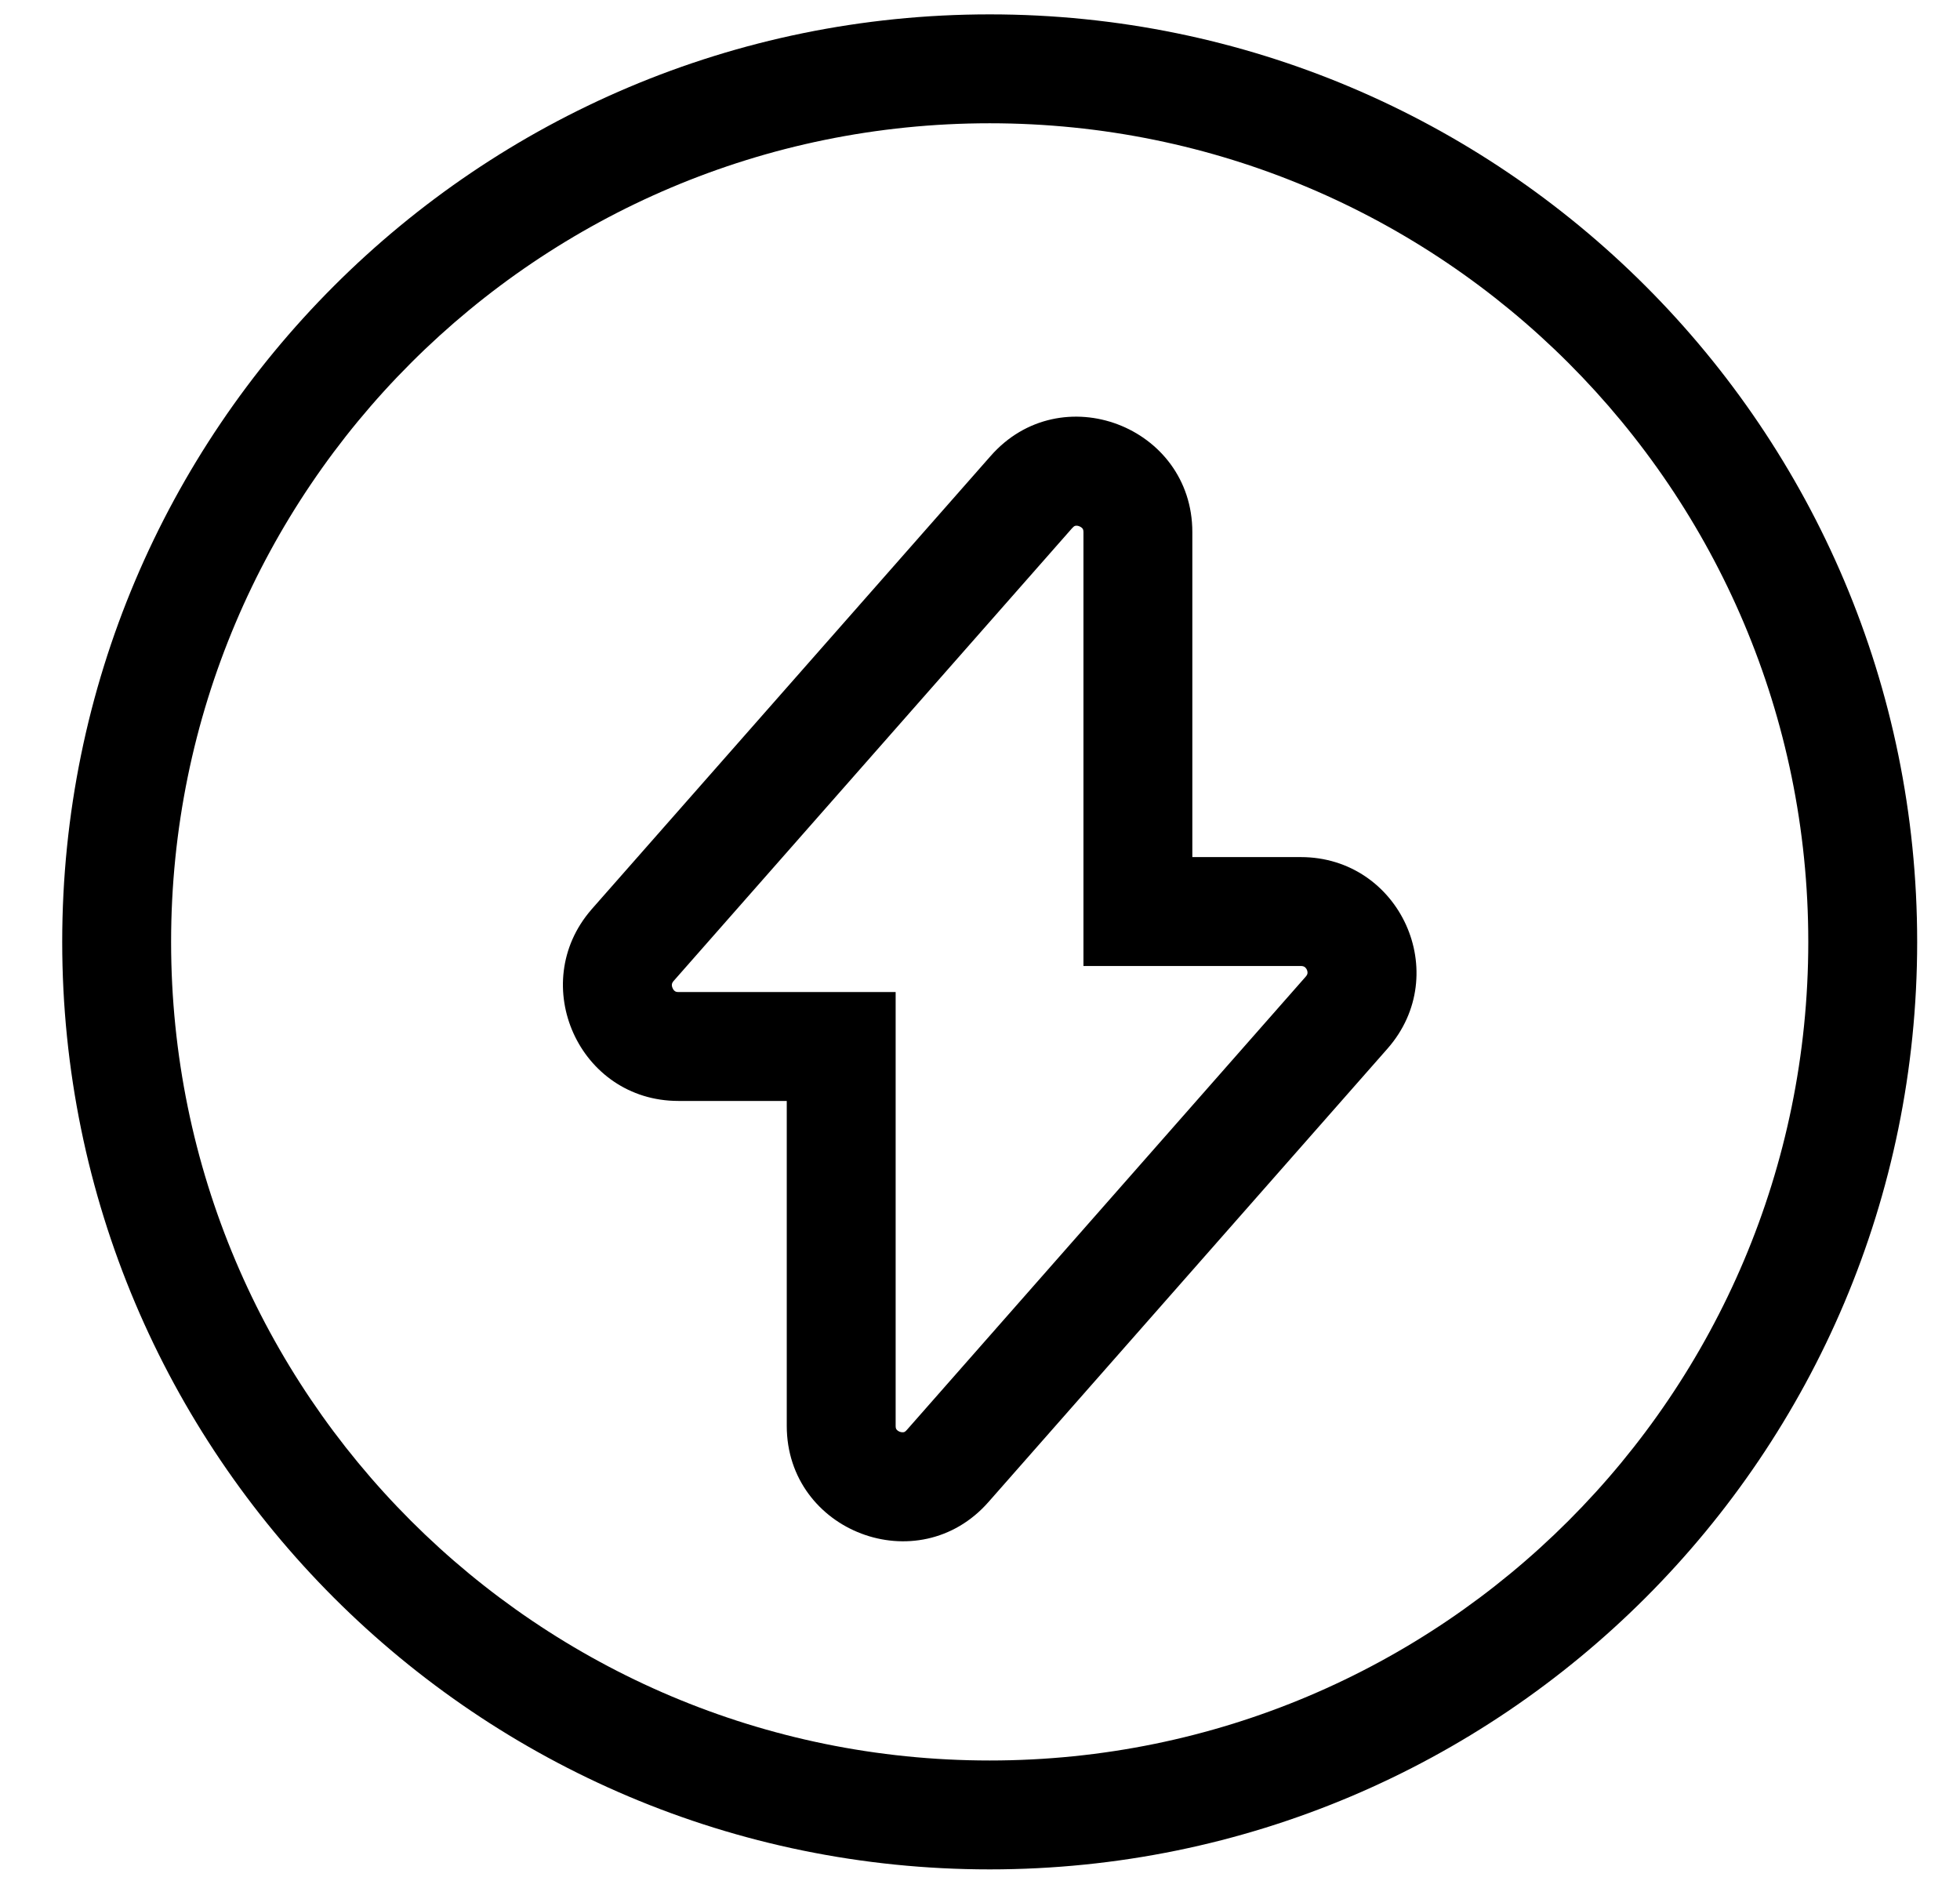
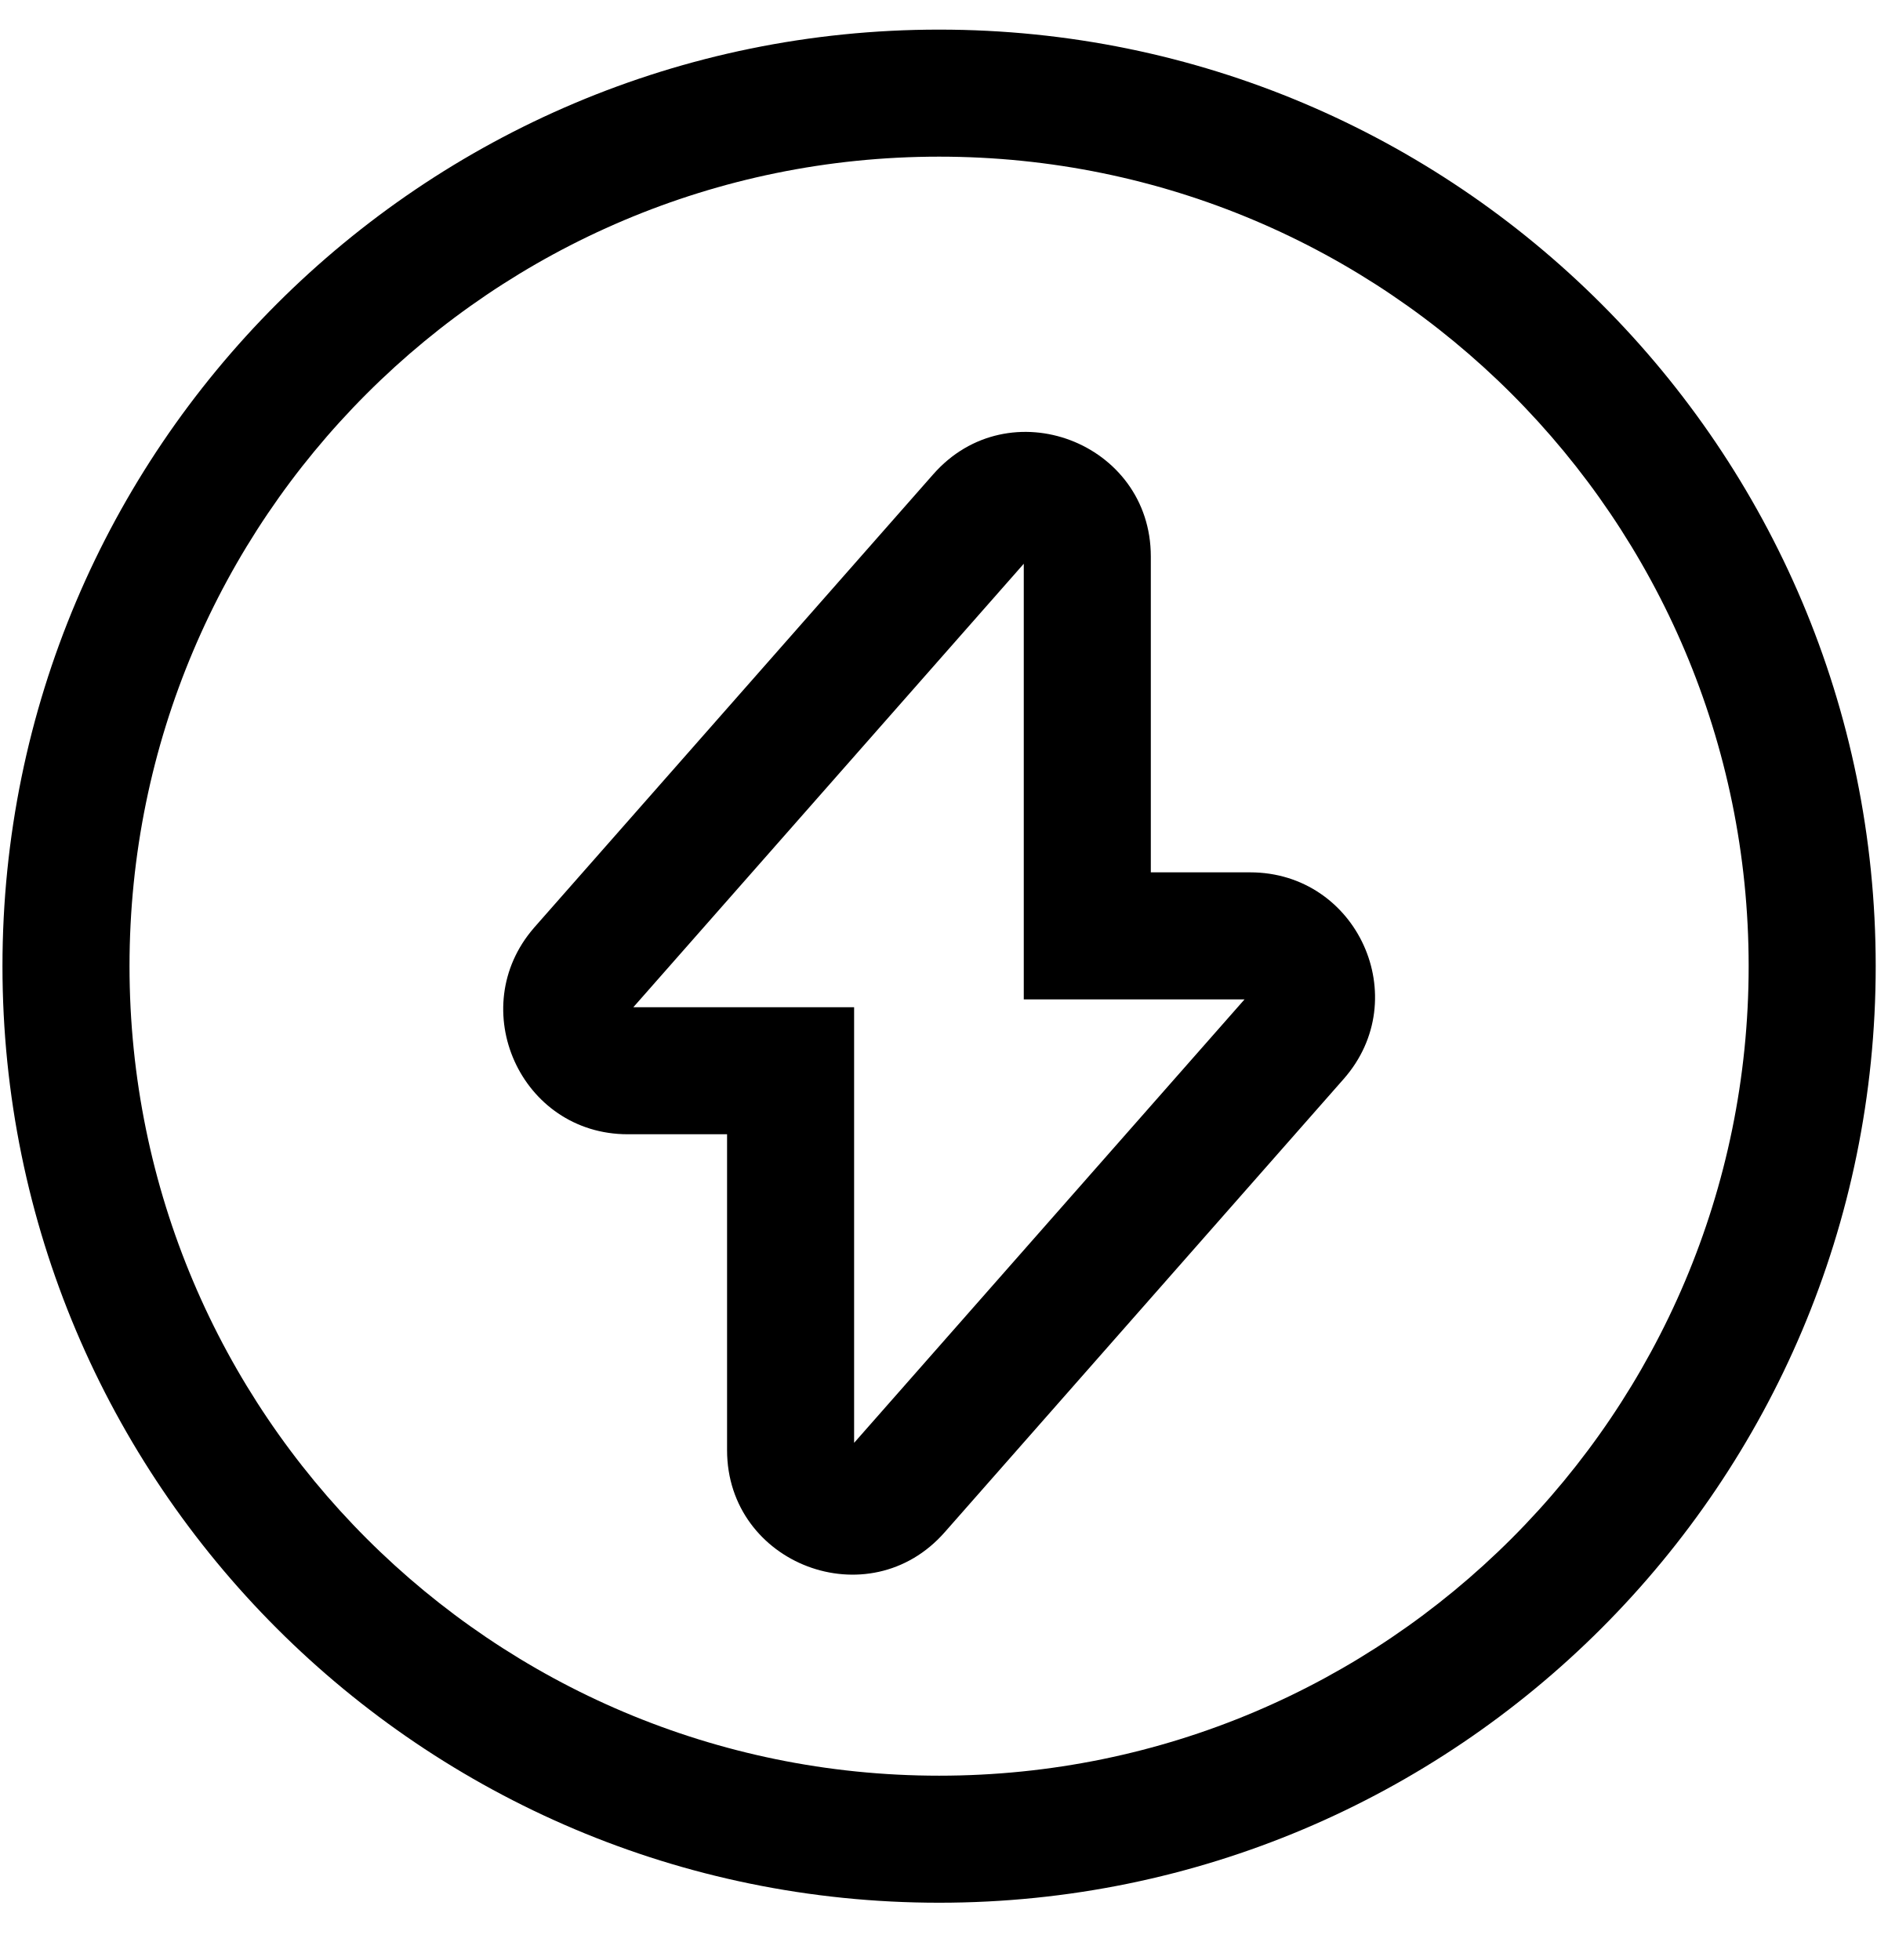
- <svg xmlns="http://www.w3.org/2000/svg" width="27" height="26" viewBox="0 0 27 26" fill="none">
-   <path fill-rule="evenodd" clip-rule="evenodd" d="M13.634 1.698C7.406 1.698 2.357 6.746 2.357 12.974C2.357 19.202 7.406 24.25 13.634 24.25C19.861 24.25 24.91 19.202 24.91 12.974C24.91 6.746 19.861 1.698 13.634 1.698ZM0.857 12.974C0.857 5.918 6.578 0.198 13.634 0.198C20.69 0.198 26.41 5.918 26.41 12.974C26.41 20.03 20.69 25.75 13.634 25.75C6.578 25.75 0.857 20.03 0.857 12.974ZM13.645 6.283C14.611 5.179 16.425 5.871 16.425 7.329V11.806H17.918C19.287 11.806 20.019 13.415 19.113 14.445L13.619 20.687C13.618 20.687 13.619 20.687 13.619 20.687C12.652 21.791 10.838 21.099 10.838 19.641V15.165H9.345C7.976 15.165 7.258 13.554 8.146 12.53L8.15 12.525L13.644 6.284C13.644 6.283 13.644 6.283 13.645 6.283ZM14.814 7.243C14.807 7.244 14.793 7.248 14.773 7.272L14.771 7.273L9.279 13.513C9.261 13.534 9.257 13.549 9.256 13.559C9.254 13.573 9.256 13.592 9.266 13.612C9.275 13.633 9.287 13.646 9.298 13.653C9.305 13.658 9.317 13.665 9.345 13.665H12.338V19.641C12.338 19.672 12.345 19.684 12.35 19.69C12.357 19.7 12.372 19.713 12.395 19.722C12.418 19.73 12.437 19.73 12.449 19.728C12.456 19.726 12.469 19.723 12.49 19.699L12.491 19.698L17.986 13.454C17.987 13.454 17.986 13.454 17.986 13.454C18.006 13.432 18.01 13.416 18.011 13.407C18.013 13.395 18.011 13.377 18.003 13.358C17.994 13.339 17.982 13.326 17.971 13.319C17.963 13.314 17.949 13.306 17.918 13.306H14.925V7.329C14.925 7.299 14.917 7.287 14.913 7.281C14.905 7.271 14.89 7.258 14.867 7.249C14.845 7.24 14.825 7.24 14.814 7.243Z" fill="currentColor" />
+ <svg xmlns="http://www.w3.org/2000/svg" width="26" height="27" viewBox="0 0 26 27" fill="none">
+   <path fill-rule="evenodd" clip-rule="evenodd" d="M12.936 2.158C6.777 2.158 1.784 7.151 1.784 13.309C1.784 19.468 6.777 24.461 12.936 24.461C19.094 24.461 24.087 19.468 24.087 13.309C24.087 7.151 19.094 2.158 12.936 2.158ZM0.034 13.309C0.034 6.184 5.81 0.408 12.936 0.408C20.061 0.408 25.837 6.184 25.837 13.309C25.837 20.434 20.061 26.211 12.936 26.211C5.81 26.211 0.034 20.434 0.034 13.309ZM12.853 6.536C13.896 5.345 15.852 6.092 15.852 7.665V12.017H17.22C18.697 12.017 19.487 13.752 18.508 14.864L13.015 21.105C13.014 21.105 13.014 21.105 13.014 21.106C11.971 22.296 10.015 21.549 10.015 19.977V15.625H8.647C7.17 15.625 6.396 13.888 7.354 12.783L7.358 12.778L12.852 6.537C12.852 6.536 12.853 6.536 12.853 6.536ZM14.102 7.766L8.724 13.875H11.765V19.876L17.143 13.767H14.102V7.766Z" fill="currentColor" />
</svg>
